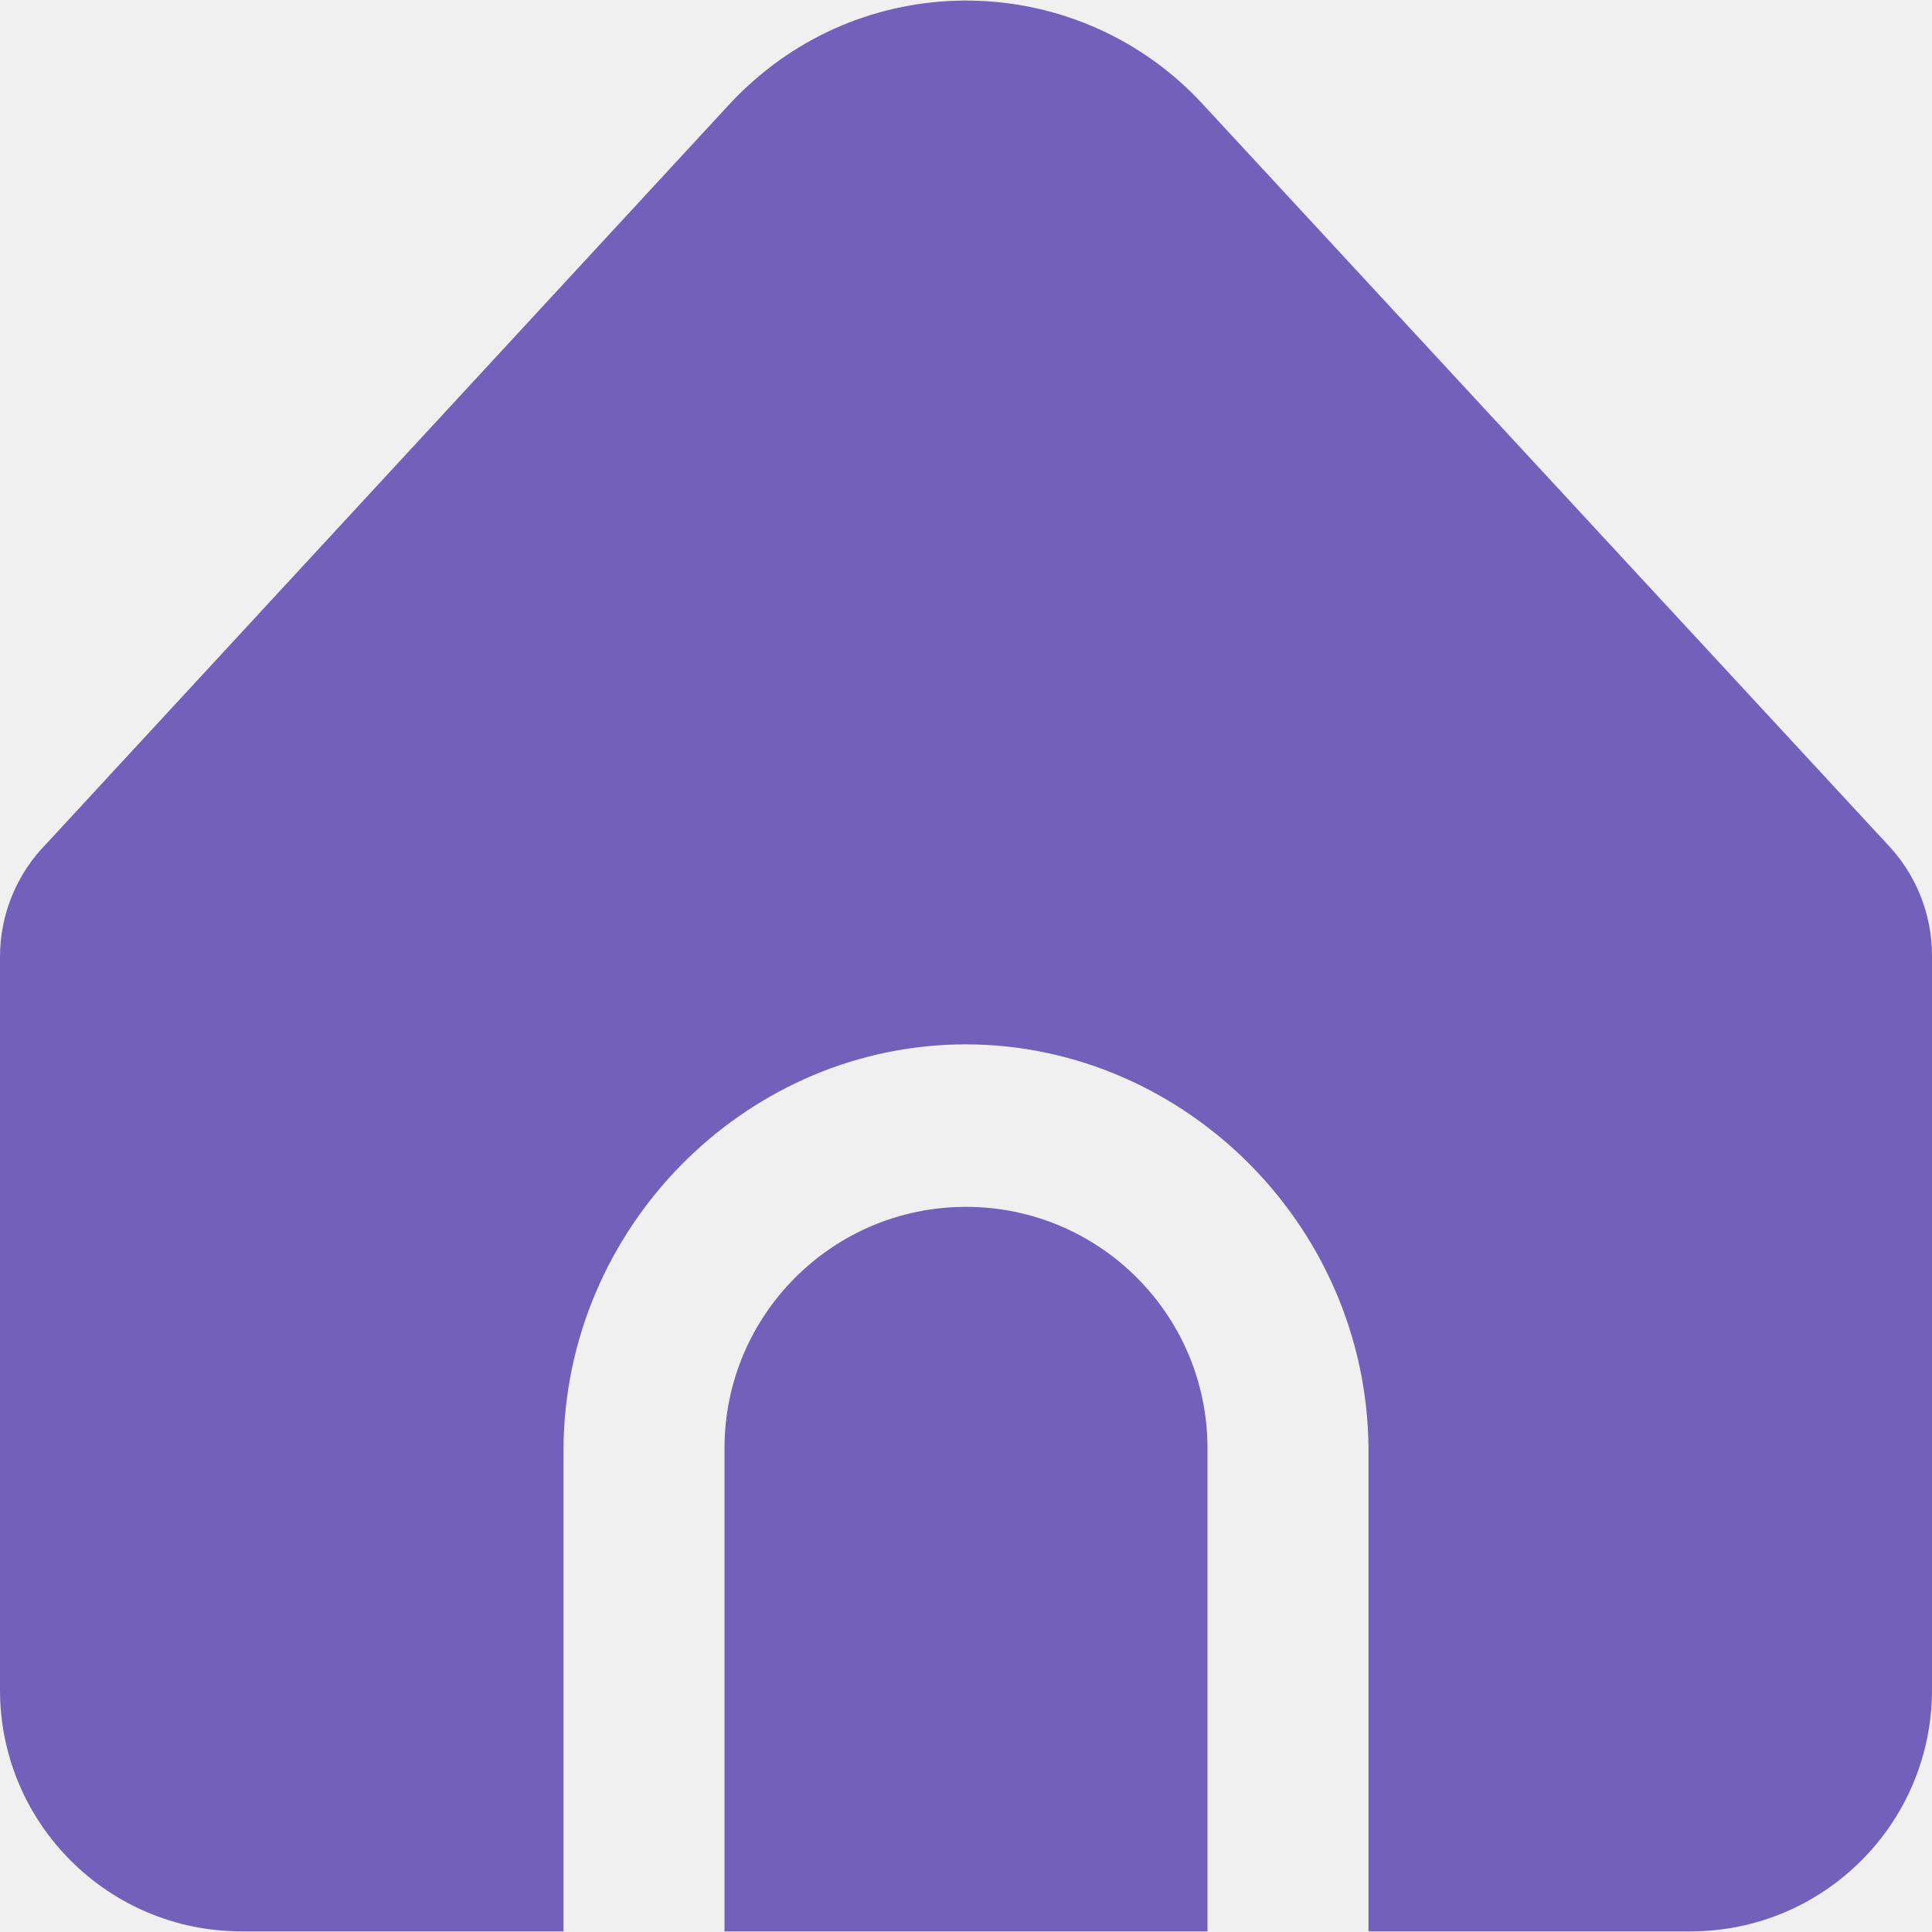
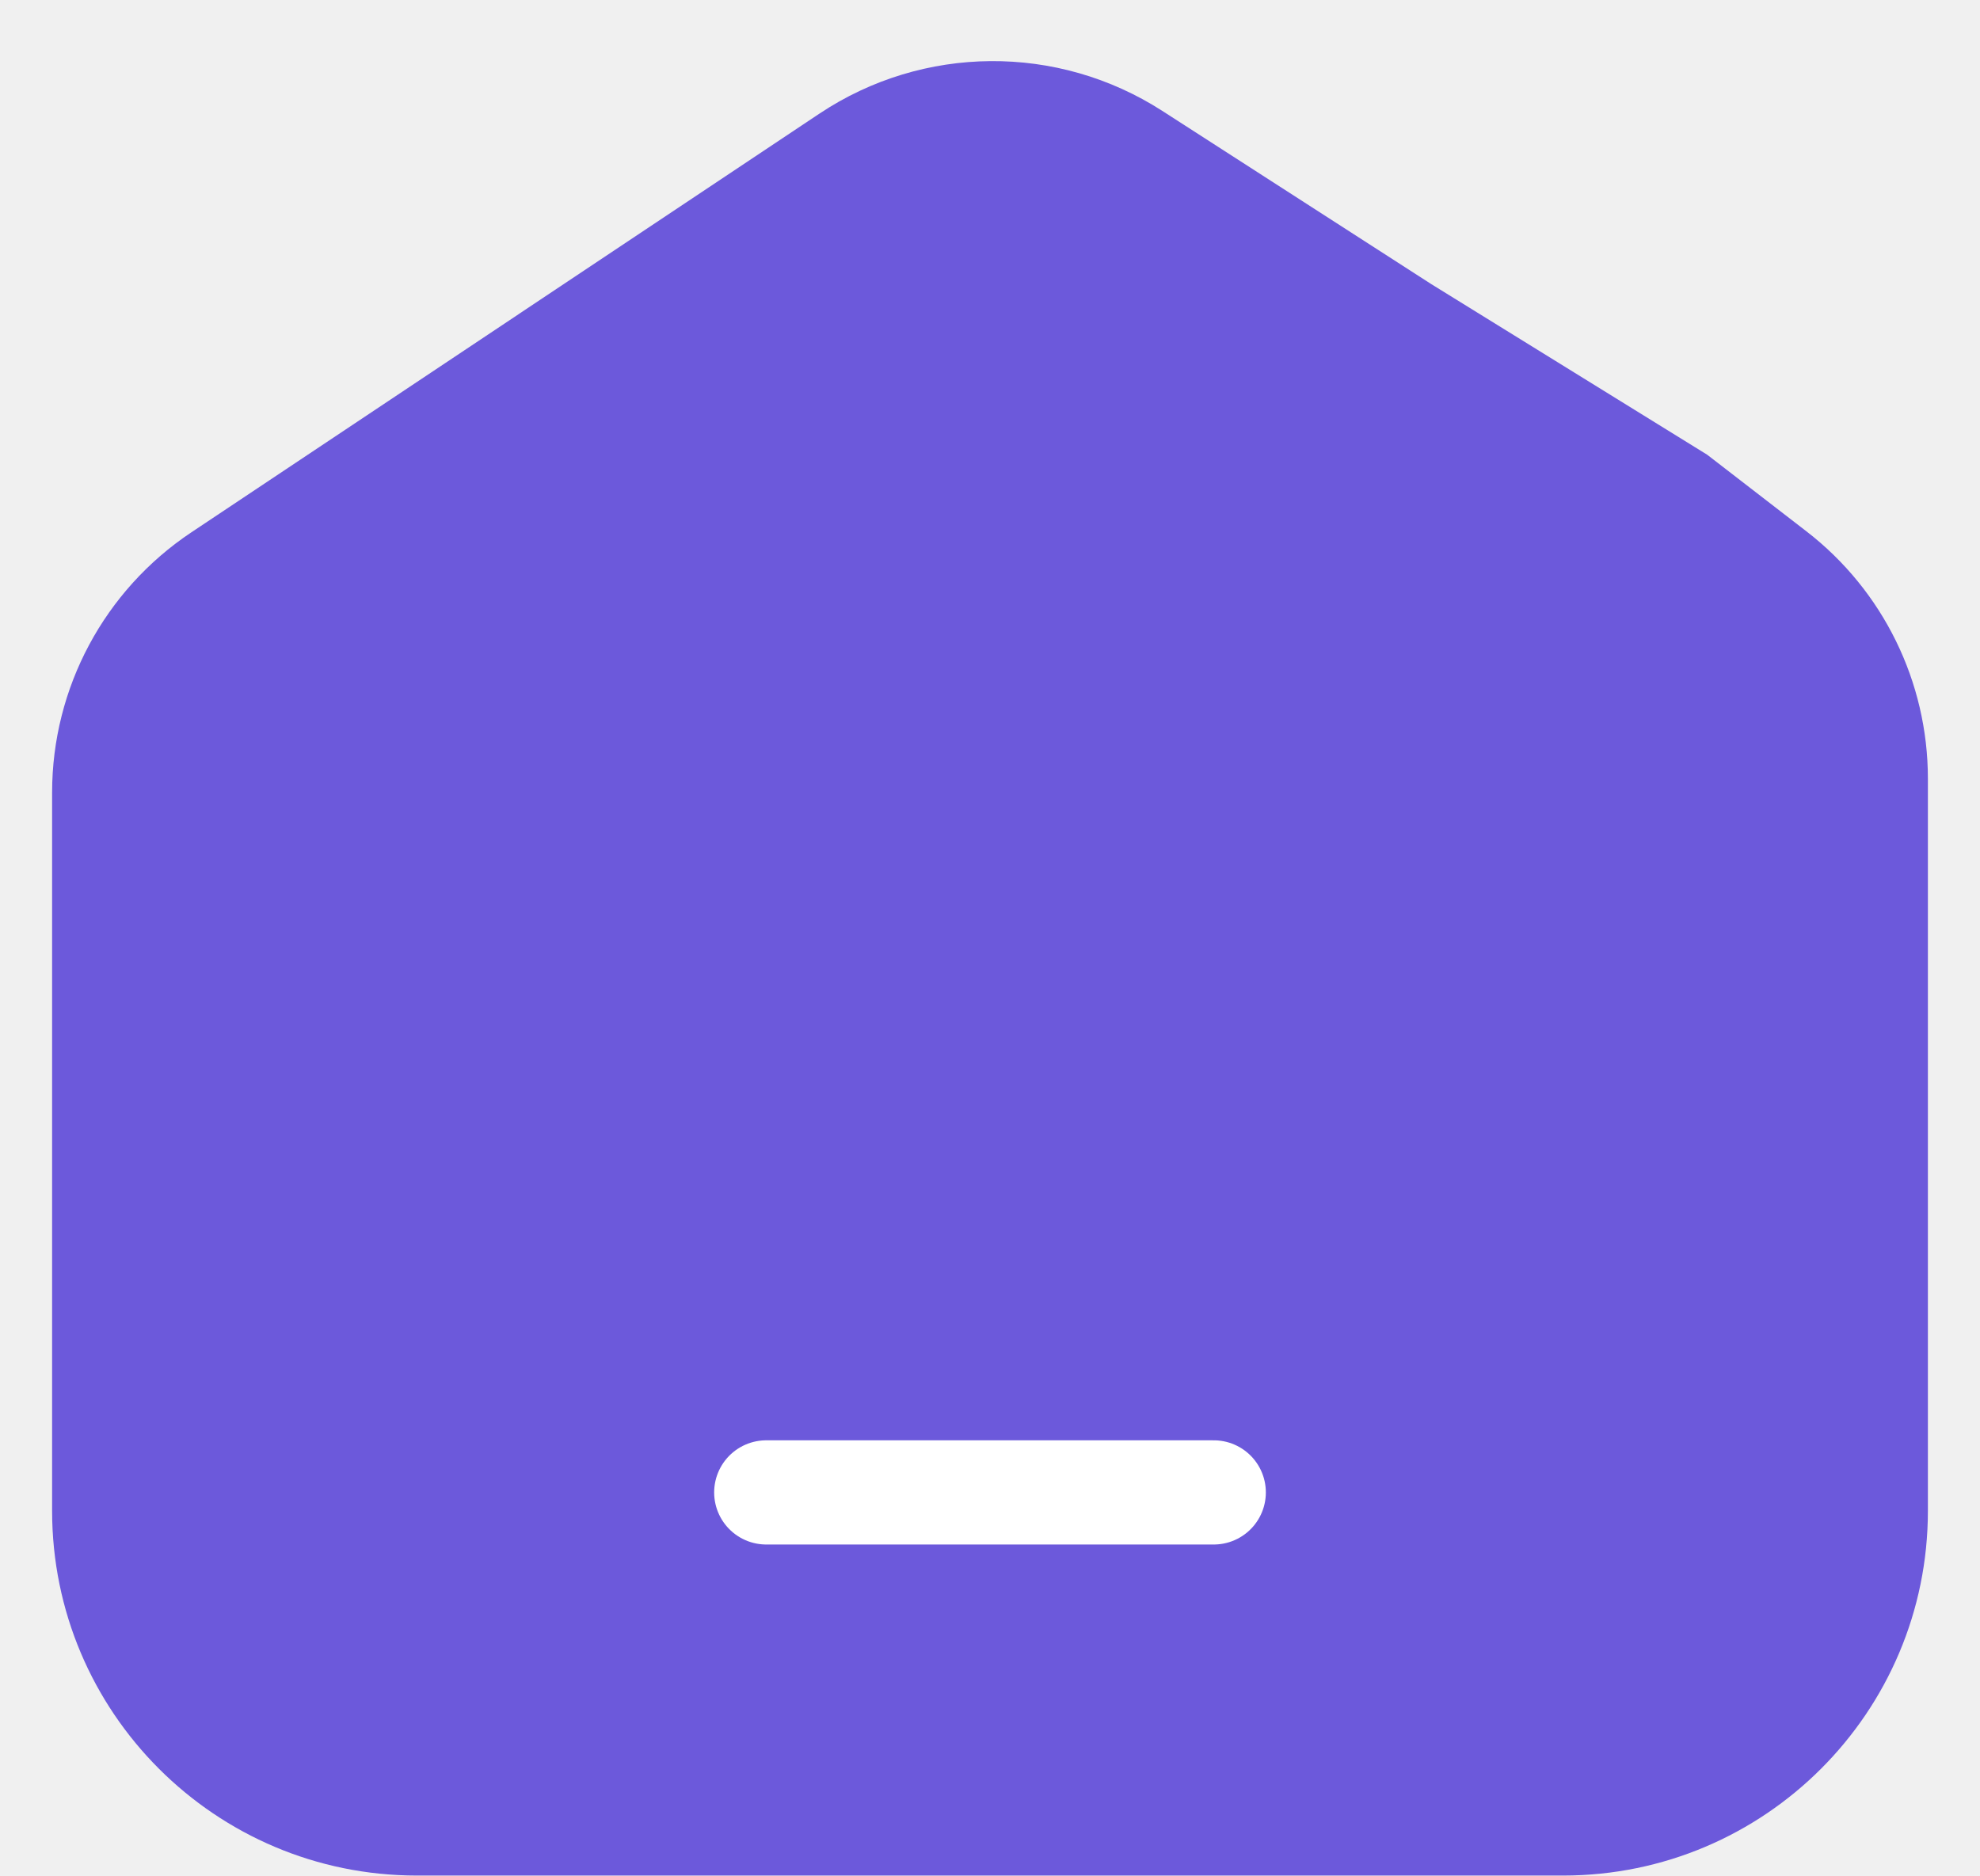
- <svg xmlns="http://www.w3.org/2000/svg" width="24" height="24" viewBox="0 0 24 24" fill="none">
-   <path d="M17 17.992V23.992H21C22.657 23.992 24 22.649 24 20.992V11.871C24 11.352 23.798 10.852 23.437 10.479L14.939 1.292C13.44 -0.33 10.909 -0.43 9.287 1.07C9.209 1.141 9.135 1.215 9.064 1.292L0.581 10.476C0.209 10.851 -0 11.358 7.09607e-08 11.886V20.992C7.09607e-08 22.649 1.343 23.992 3 23.992H7V17.992C7.019 15.265 9.22 13.039 11.878 12.975C14.626 12.908 16.979 15.173 17 17.992Z" fill="#7161ba" />
-   <path d="M12 14.992C10.343 14.992 9 16.335 9 17.992V23.992H15V17.992C15 16.335 13.657 14.992 12 14.992Z" fill="#7161ba" />
+ <svg xmlns="http://www.w3.org/2000/svg" width="19" height="18" viewBox="0 0 19 18" fill="none">
+   <path d="M11.153 1.064L13.735 2.727L16.382 4.364L17.334 5.099C18.07 5.667 18.5 6.544 18.5 7.473V14.5C18.5 16.433 16.933 18 15 18H4C2.067 18 0.5 16.433 0.5 14.5V7.606C0.5 6.602 1.001 5.666 1.836 5.109L7.864 1.09C8.858 0.428 10.149 0.418 11.153 1.064Z" fill="#6C59DB" />
+   <line x1="7.353" y1="14.323" x2="11.647" y2="14.323" stroke="white" stroke-linecap="round" />
</svg>
